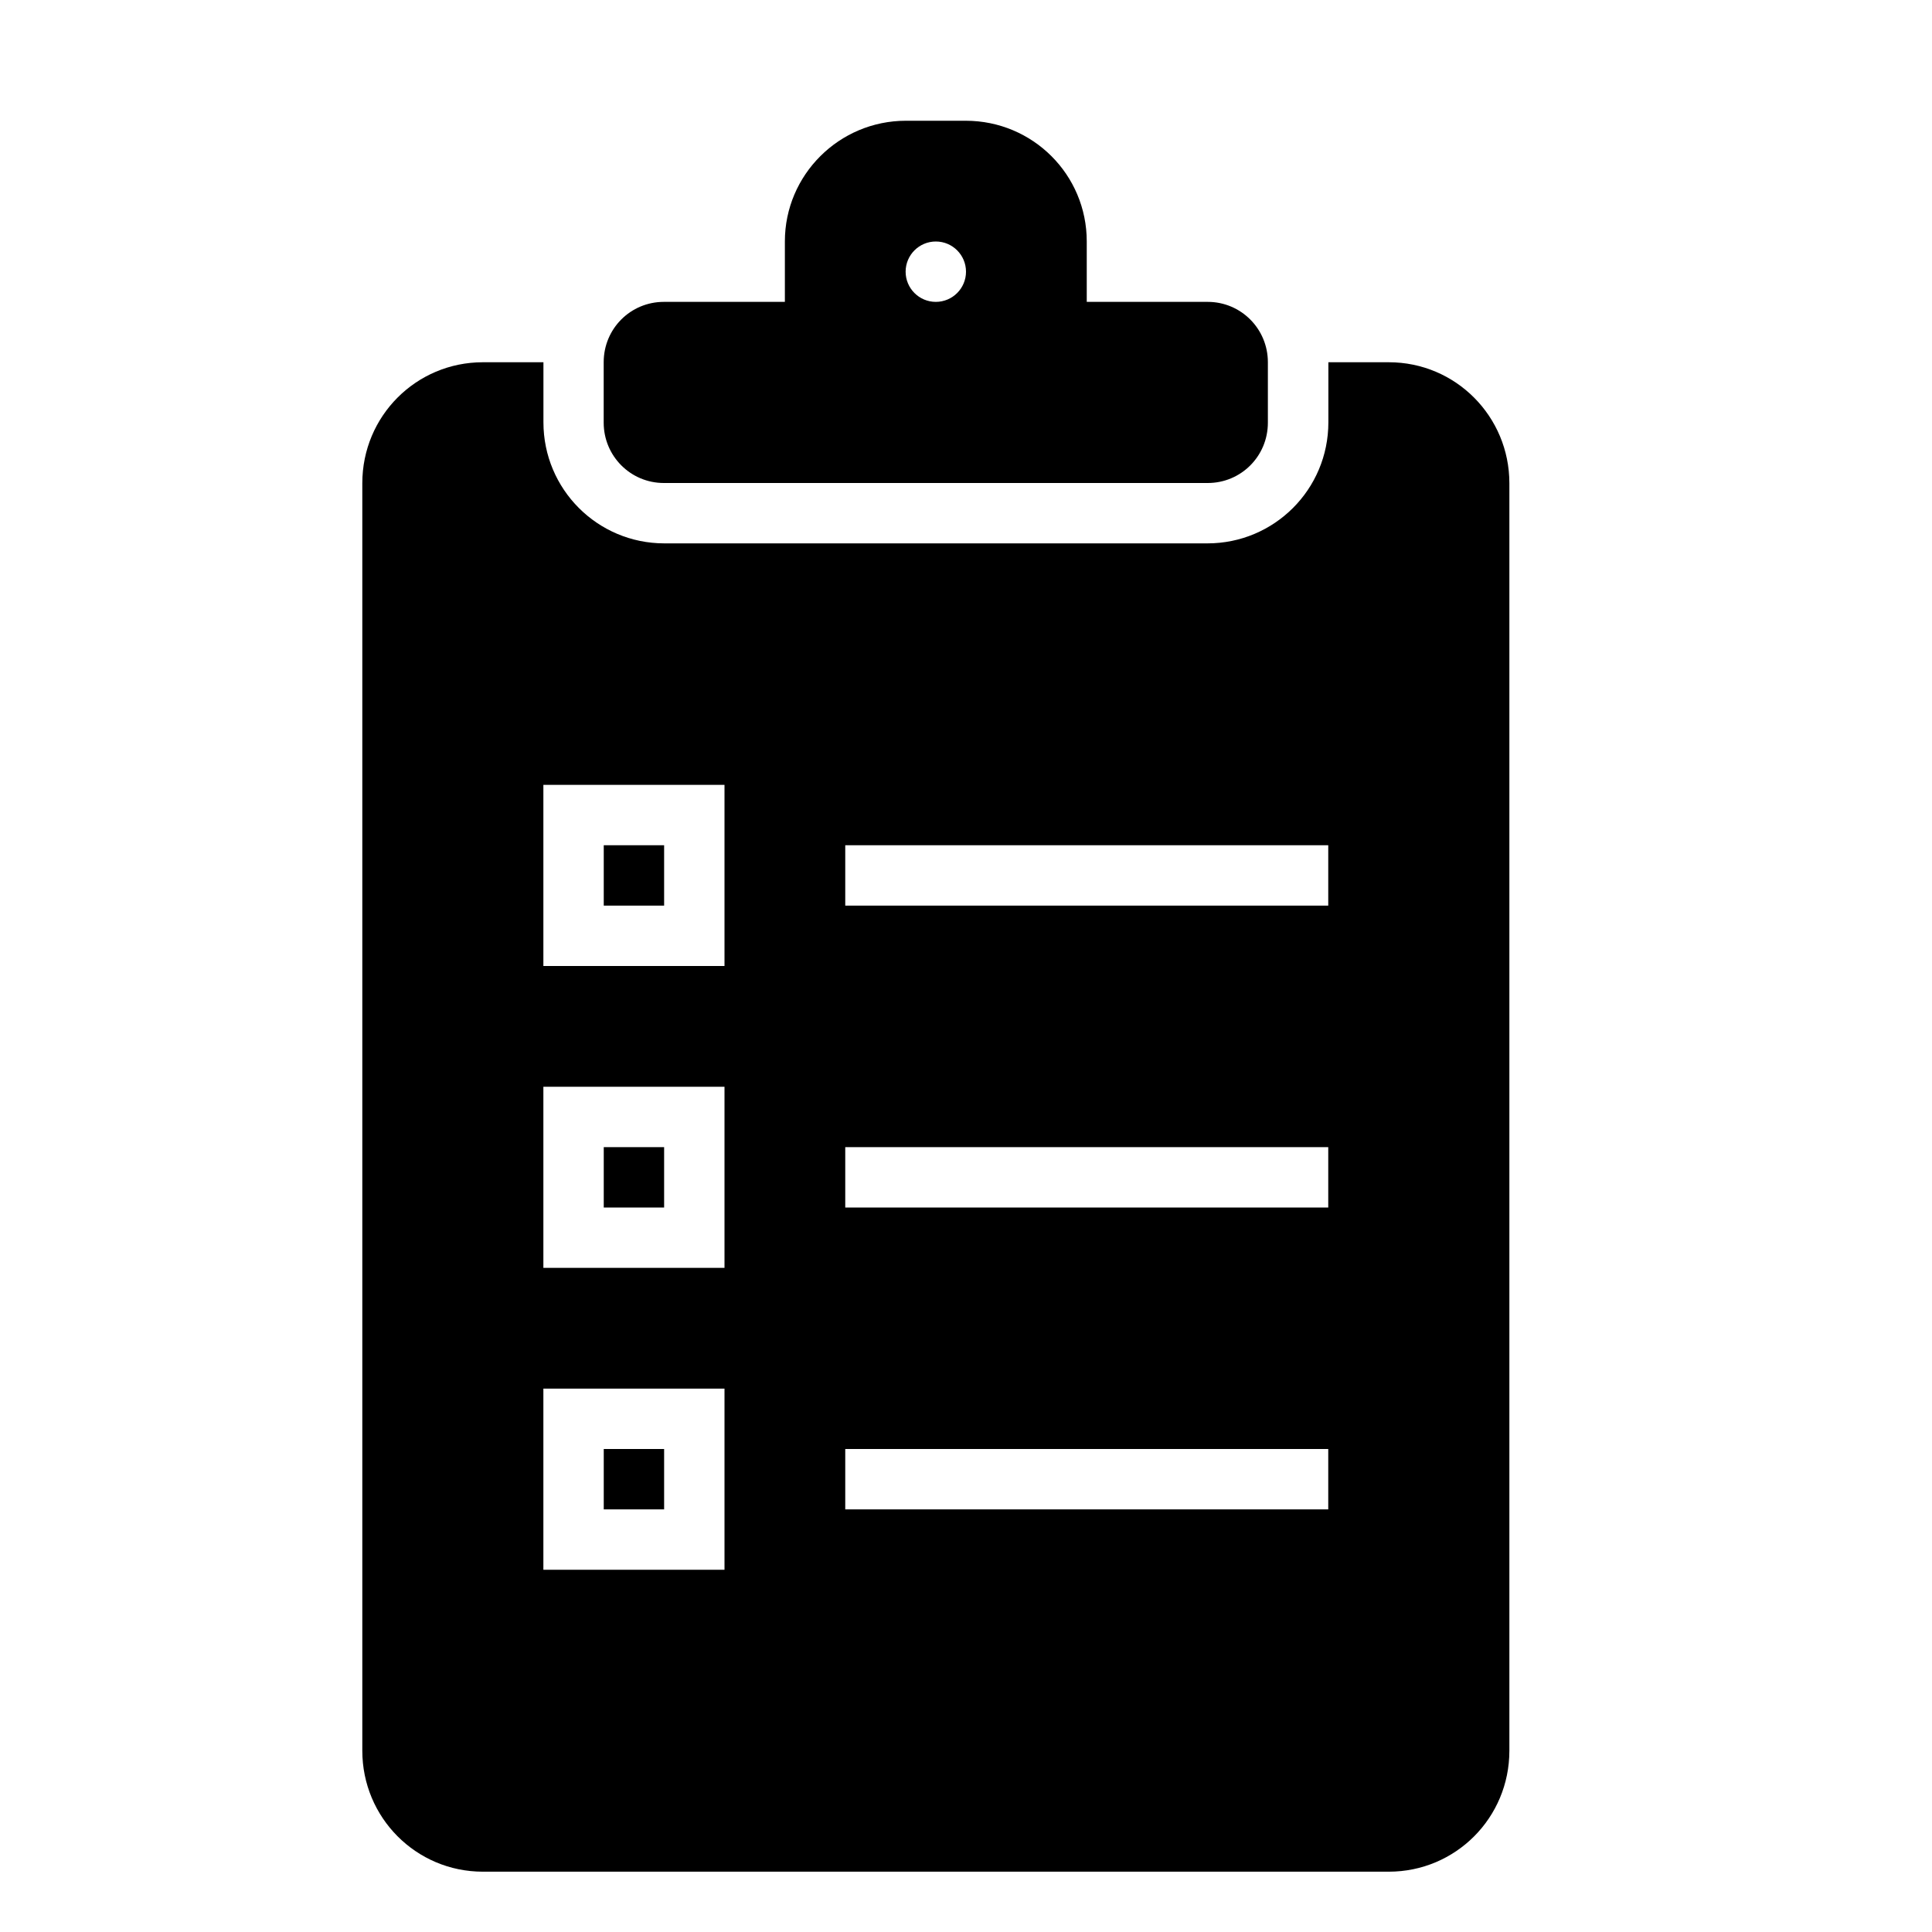
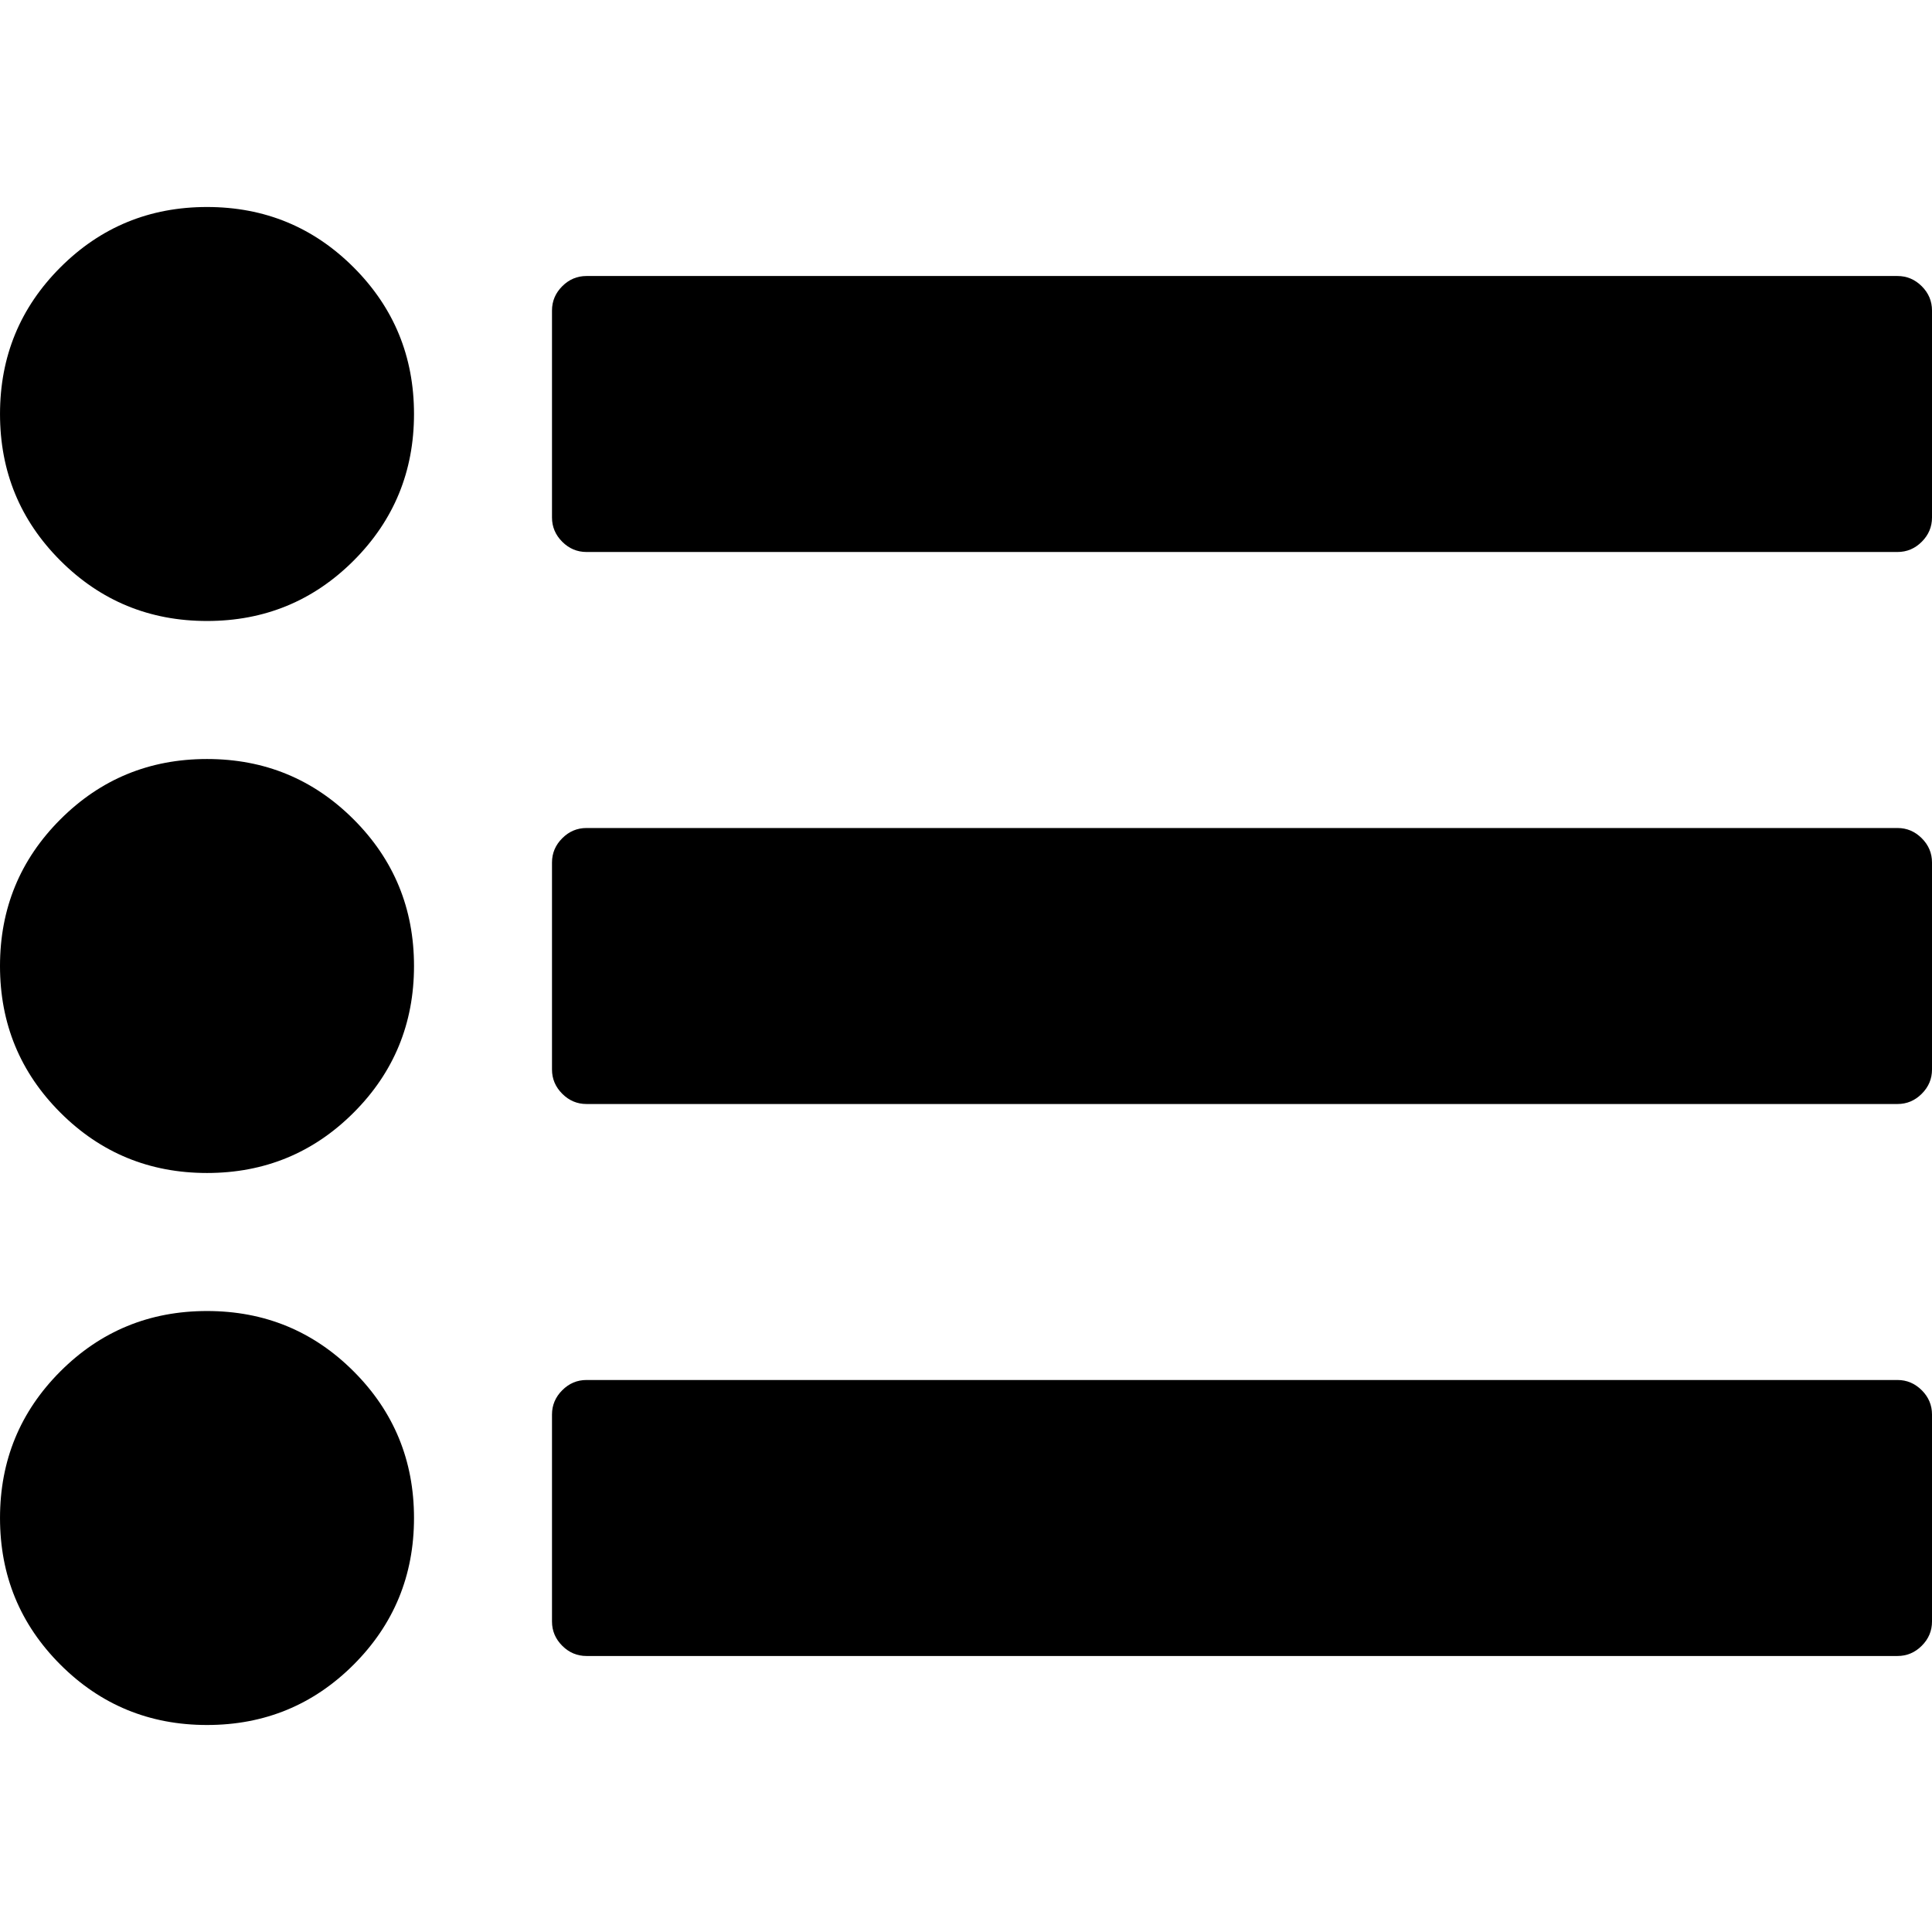
- <svg xmlns="http://www.w3.org/2000/svg" version="1.1" viewBox="0 0 32 32">
-   <g fill-rule="evenodd">
+ <svg xmlns="http://www.w3.org/2000/svg" version="1.1" id="Capa_1" x="0px" y="0px" width="511.626px" height="511.626px" viewBox="0 0 511.626 511.626" style="enable-background:new 0 0 511.626 511.626;" xml:space="preserve">
+   <g>
    <g>
-       <path d="m13 5v-1.002c0-1.1 0.898-1.998 2.005-1.998h0.99c1.111 0 2.005 0.894 2.005 1.998v1.002h2.004c0.551 0 0.996 0.447 0.996 0.999v1.002c0 0.556-0.446 0.999-0.996 0.999h-9.009c-0.551 0-0.996-0.447-0.996-0.999v-1.002c0-0.556 0.446-0.999 0.996-0.999h2.004zm9 1h1.003c1.107 0 1.997 0.897 1.997 2.004v20.993c0 1.114-0.894 2.004-1.997 2.004h-15.005c-1.107 0-1.997-0.897-1.997-2.004v-20.993c0-1.114 0.894-2.004 1.997-2.004h1.003c-3.85e-6 0.002-5.77e-6 0.003-5.77e-6 0.005v0.99c0 1.107 0.894 2.005 2.003 2.005h8.995c1.106 0 2.003-0.894 2.003-2.005v-0.99c0-0.002-1.9e-6 -0.003-5.8e-6 -0.005zm-6.5-1c0.276 0 0.5-0.224 0.5-0.5s-0.224-0.5-0.5-0.5-0.5 0.224-0.5 0.5 0.224 0.5 0.5 0.5zm-1.5 9v1h8v-1h-8zm-5-1v3h3v-3h-3zm1 1v1h1v-1h-1zm-1 4v3h3v-3h-3zm1 1v1h1v-1h-1zm4 0v1h8v-1h-8zm-5 4v3h3v-3h-3zm1 1v1h1v-1h-1zm4 0v1h8v-1h-8z" />
+       <path d="M54.818,200.999c-15.23,0-28.171,5.327-38.832,15.987C5.33,227.642,0,240.583,0,255.813c0,15.223,5.33,28.172,15.99,38.83    c10.66,10.656,23.604,15.984,38.832,15.984c15.225,0,28.167-5.328,38.828-15.984c10.657-10.657,15.987-23.606,15.987-38.83    c0-15.23-5.33-28.171-15.99-38.828C82.989,206.329,70.046,200.999,54.818,200.999z" />
+       <path d="M54.821,54.817c-15.23,0-28.171,5.33-38.832,15.987C5.333,81.464,0.003,94.405,0.003,109.632    c0,15.229,5.327,28.171,15.986,38.831c10.66,10.657,23.604,15.985,38.832,15.985c15.225,0,28.167-5.329,38.828-15.985    c10.657-10.66,15.987-23.603,15.987-38.831c0-15.227-5.33-28.168-15.987-38.828C82.993,60.147,70.051,54.817,54.821,54.817z" />
+       <path d="M54.821,347.18c-15.23,0-28.175,5.325-38.832,15.981C5.333,373.824,0.003,386.767,0.003,401.989    c0,15.235,5.327,28.171,15.986,38.834c10.66,10.657,23.604,15.985,38.832,15.985c15.225,0,28.167-5.328,38.828-15.985    c10.657-10.663,15.987-23.599,15.987-38.834c0-15.223-5.33-28.172-15.987-38.828C82.993,352.505,70.051,347.18,54.821,347.18z" />
+       <path d="M508.917,75.8c-1.813-1.803-3.949-2.708-6.427-2.708H155.313c-2.473,0-4.615,0.902-6.423,2.708    c-1.807,1.812-2.712,3.949-2.712,6.423v54.821c0,2.475,0.905,4.611,2.712,6.424c1.809,1.805,3.951,2.708,6.423,2.708H502.49    c2.478,0,4.616-0.9,6.427-2.708c1.81-1.812,2.71-3.949,2.71-6.424V82.224C511.626,79.75,510.723,77.609,508.917,75.8z" />
+       <path d="M502.49,219.271H155.313c-2.473,0-4.615,0.9-6.423,2.712c-1.807,1.807-2.712,3.949-2.712,6.423v54.819    c0,2.472,0.905,4.613,2.712,6.421c1.809,1.813,3.951,2.714,6.423,2.714H502.49c2.478,0,4.616-0.9,6.427-2.714    c1.81-1.808,2.71-3.949,2.71-6.421v-54.819c0-2.474-0.903-4.62-2.71-6.423C507.103,220.175,504.967,219.271,502.49,219.271z" />
+       <path d="M502.49,365.447H155.313c-2.473,0-4.615,0.903-6.423,2.714c-1.807,1.81-2.712,3.949-2.712,6.42V429.4    c0,2.478,0.905,4.616,2.712,6.427c1.809,1.807,3.951,2.707,6.423,2.707H502.49c2.478,0,4.616-0.9,6.427-2.707    c1.81-1.811,2.71-3.949,2.71-6.427v-54.819c0-2.471-0.903-4.617-2.71-6.42C507.103,366.357,504.967,365.447,502.49,365.447z" />
    </g>
  </g>
+   <g>
+ </g>
+   <g>
+ </g>
+   <g>
+ </g>
+   <g>
+ </g>
+   <g>
+ </g>
+   <g>
+ </g>
+   <g>
+ </g>
+   <g>
+ </g>
+   <g>
+ </g>
+   <g>
+ </g>
+   <g>
+ </g>
+   <g>
+ </g>
+   <g>
+ </g>
+   <g>
+ </g>
+   <g>
+ </g>
</svg>
